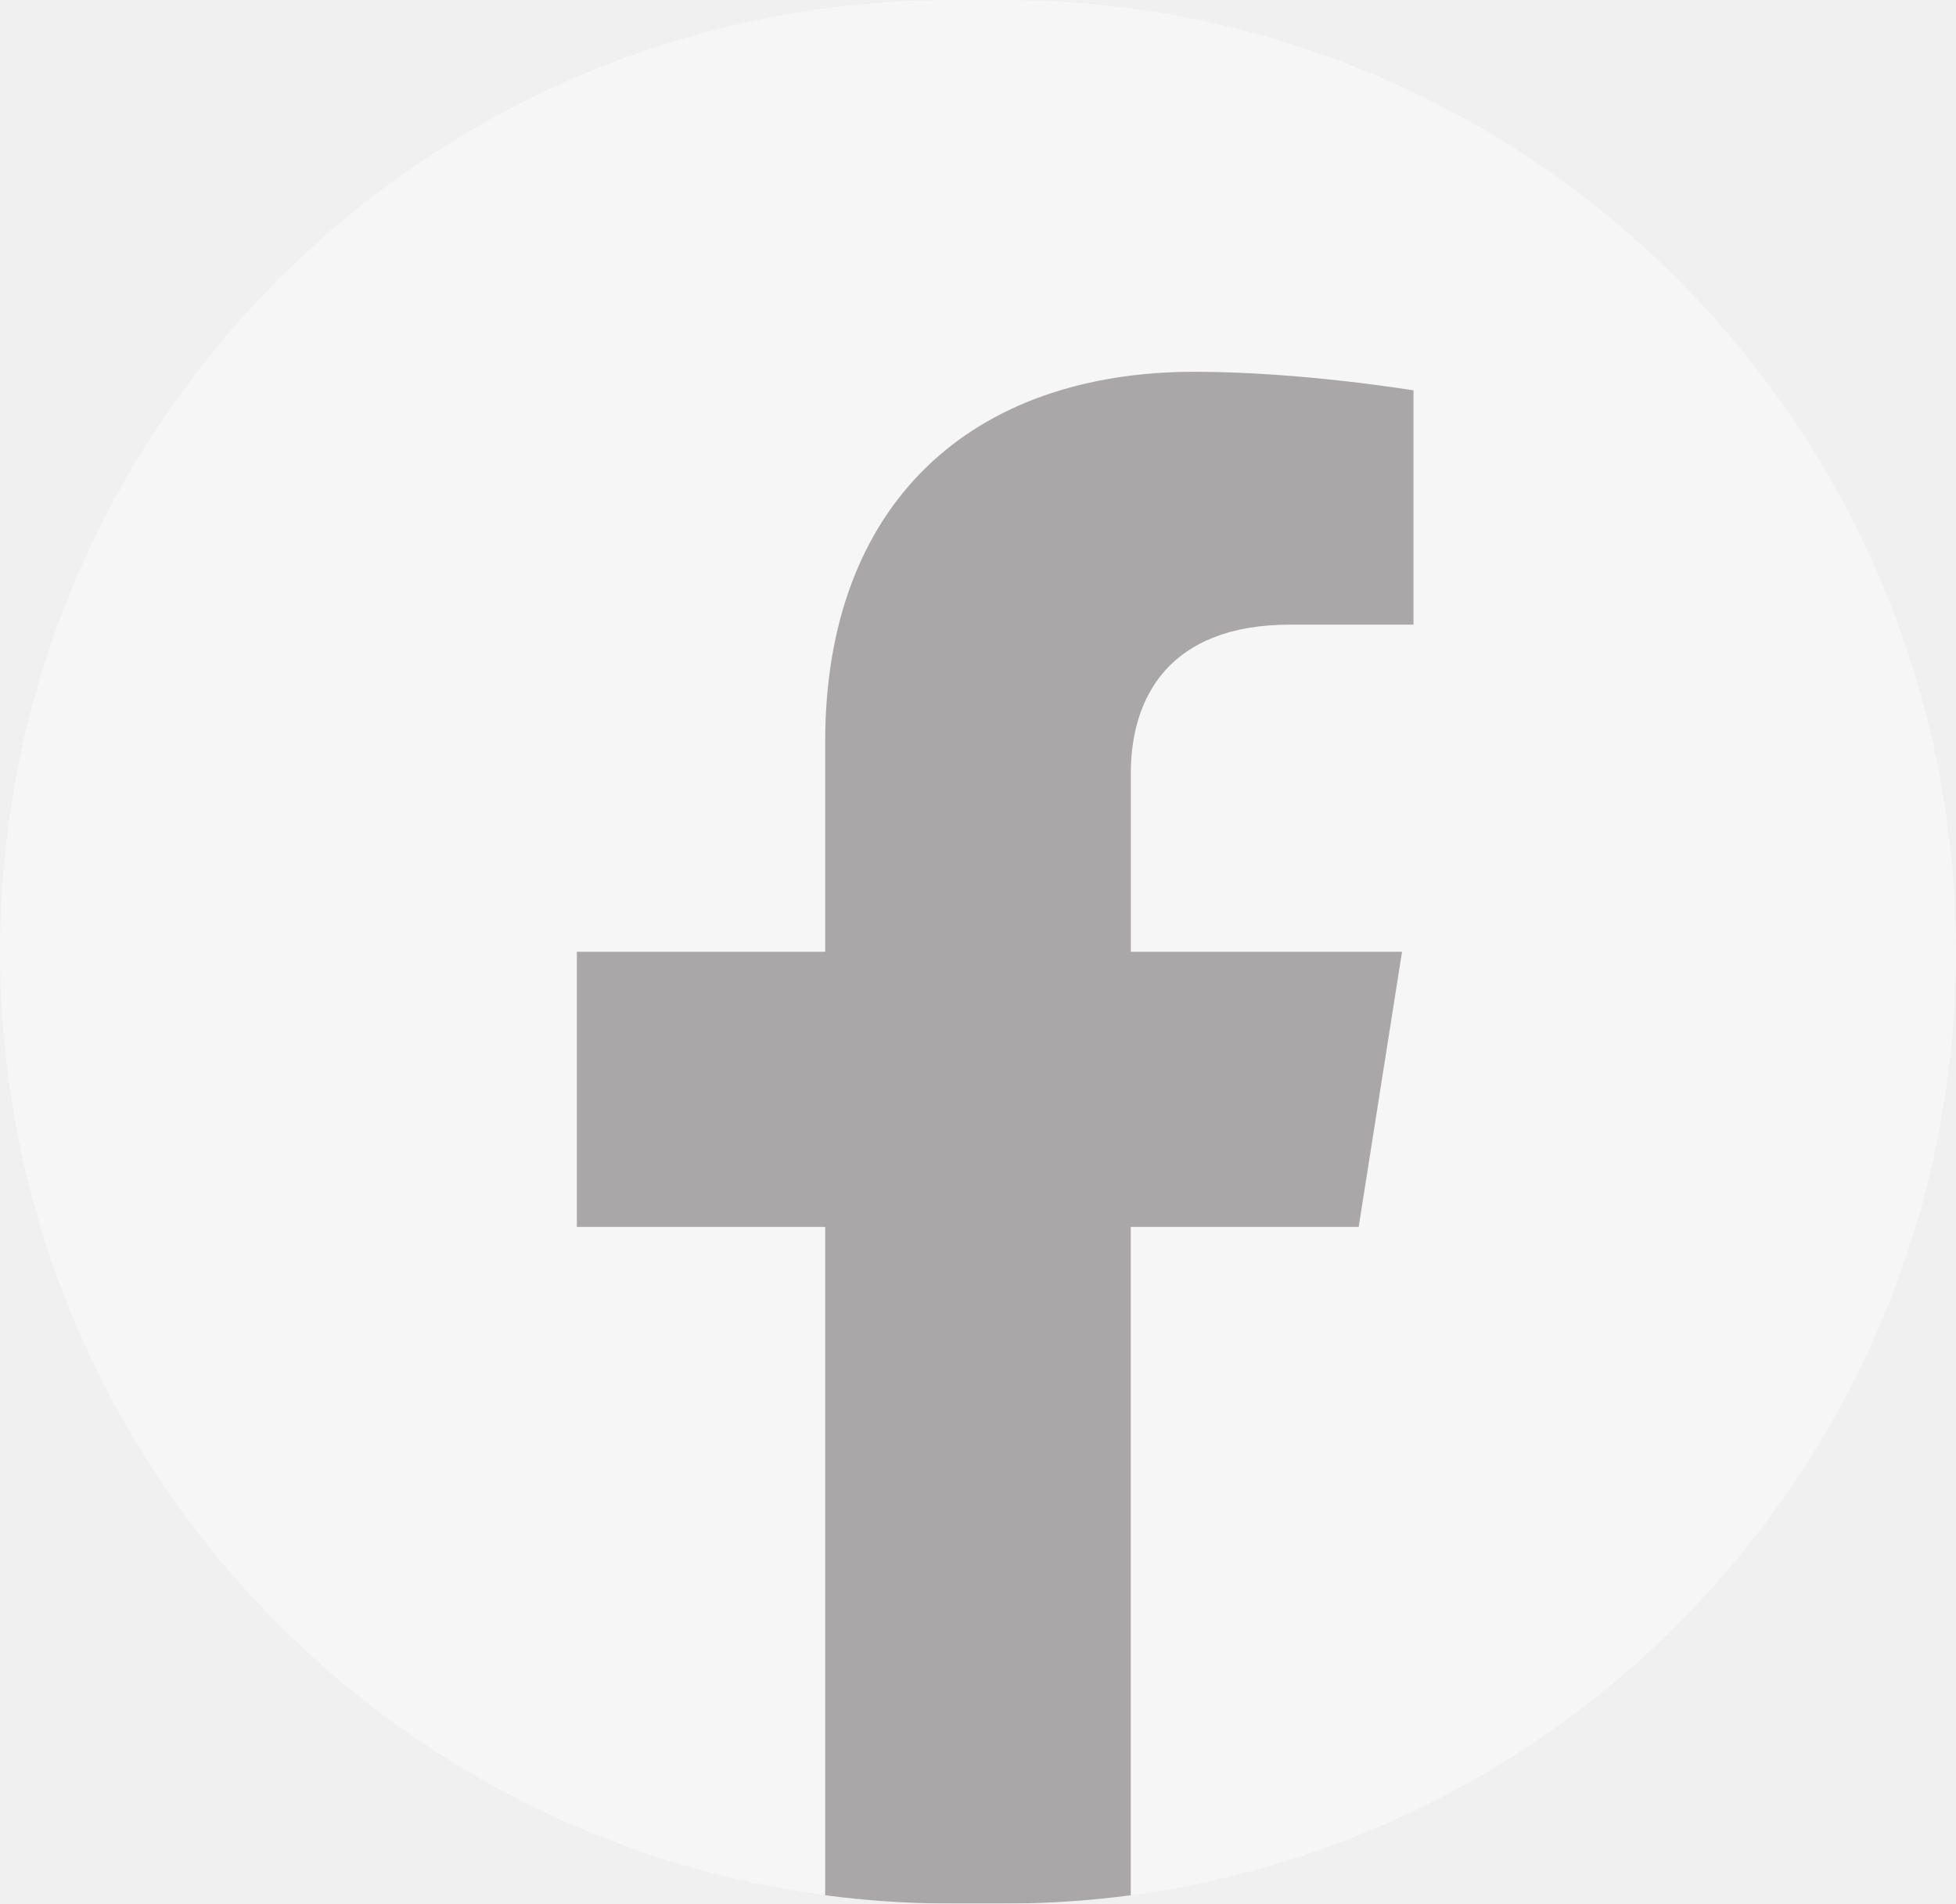
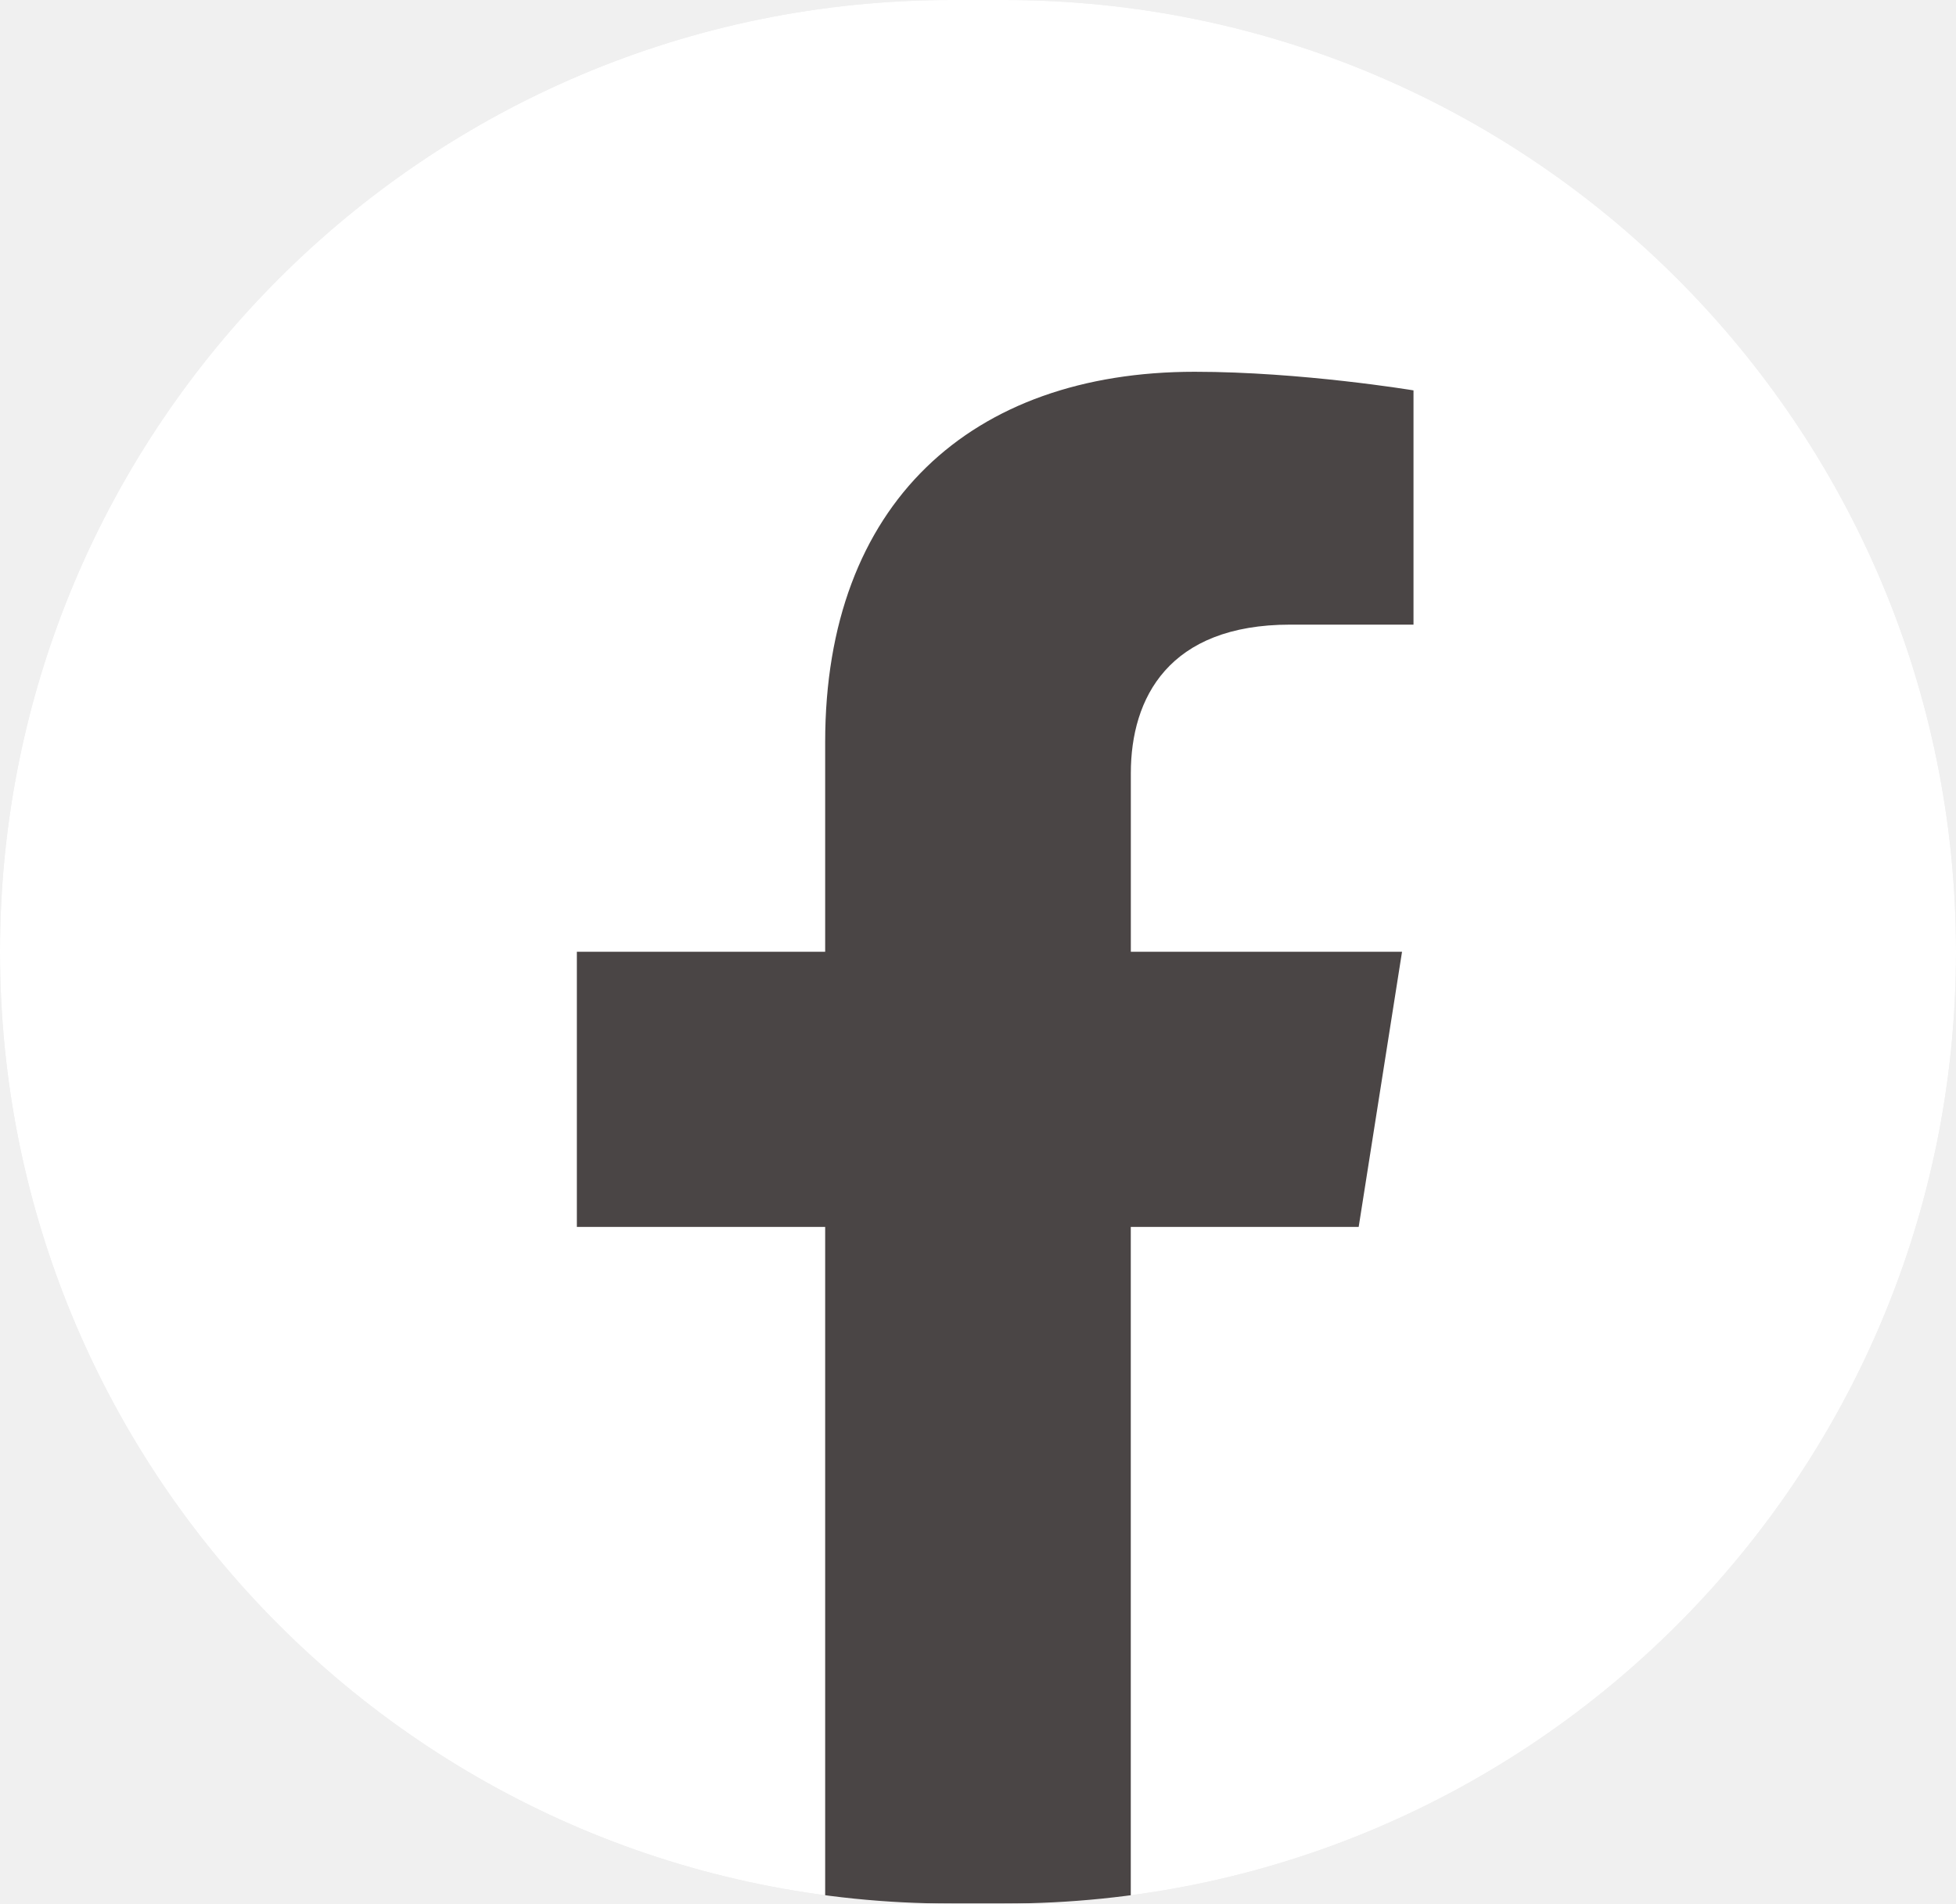
<svg xmlns="http://www.w3.org/2000/svg" width="37" height="36" fill="none">
  <mask id="a" maskUnits="userSpaceOnUse" x="0" y="0" width="37" height="36">
-     <rect width="37" height="36" rx="18" fill="#1877F2" />
+     <rect width="37" height="36" rx="18" fill="#fff" />
  </mask>
  <g mask="url(#a)">
    <rect width="37" height="36" rx="18" fill="#fff" />
    <path d="M26.521 18h-5.13v-3.377c0-1.423.716-2.81 3.015-2.81h2.332v-4.43s-2.117-.352-4.14-.352c-4.227 0-6.989 2.492-6.989 7.003V18h-4.697v5.203h4.697V36H21.39V23.203h4.311l.82-5.203z" fill="#4A4545" />
  </g>
</svg>
